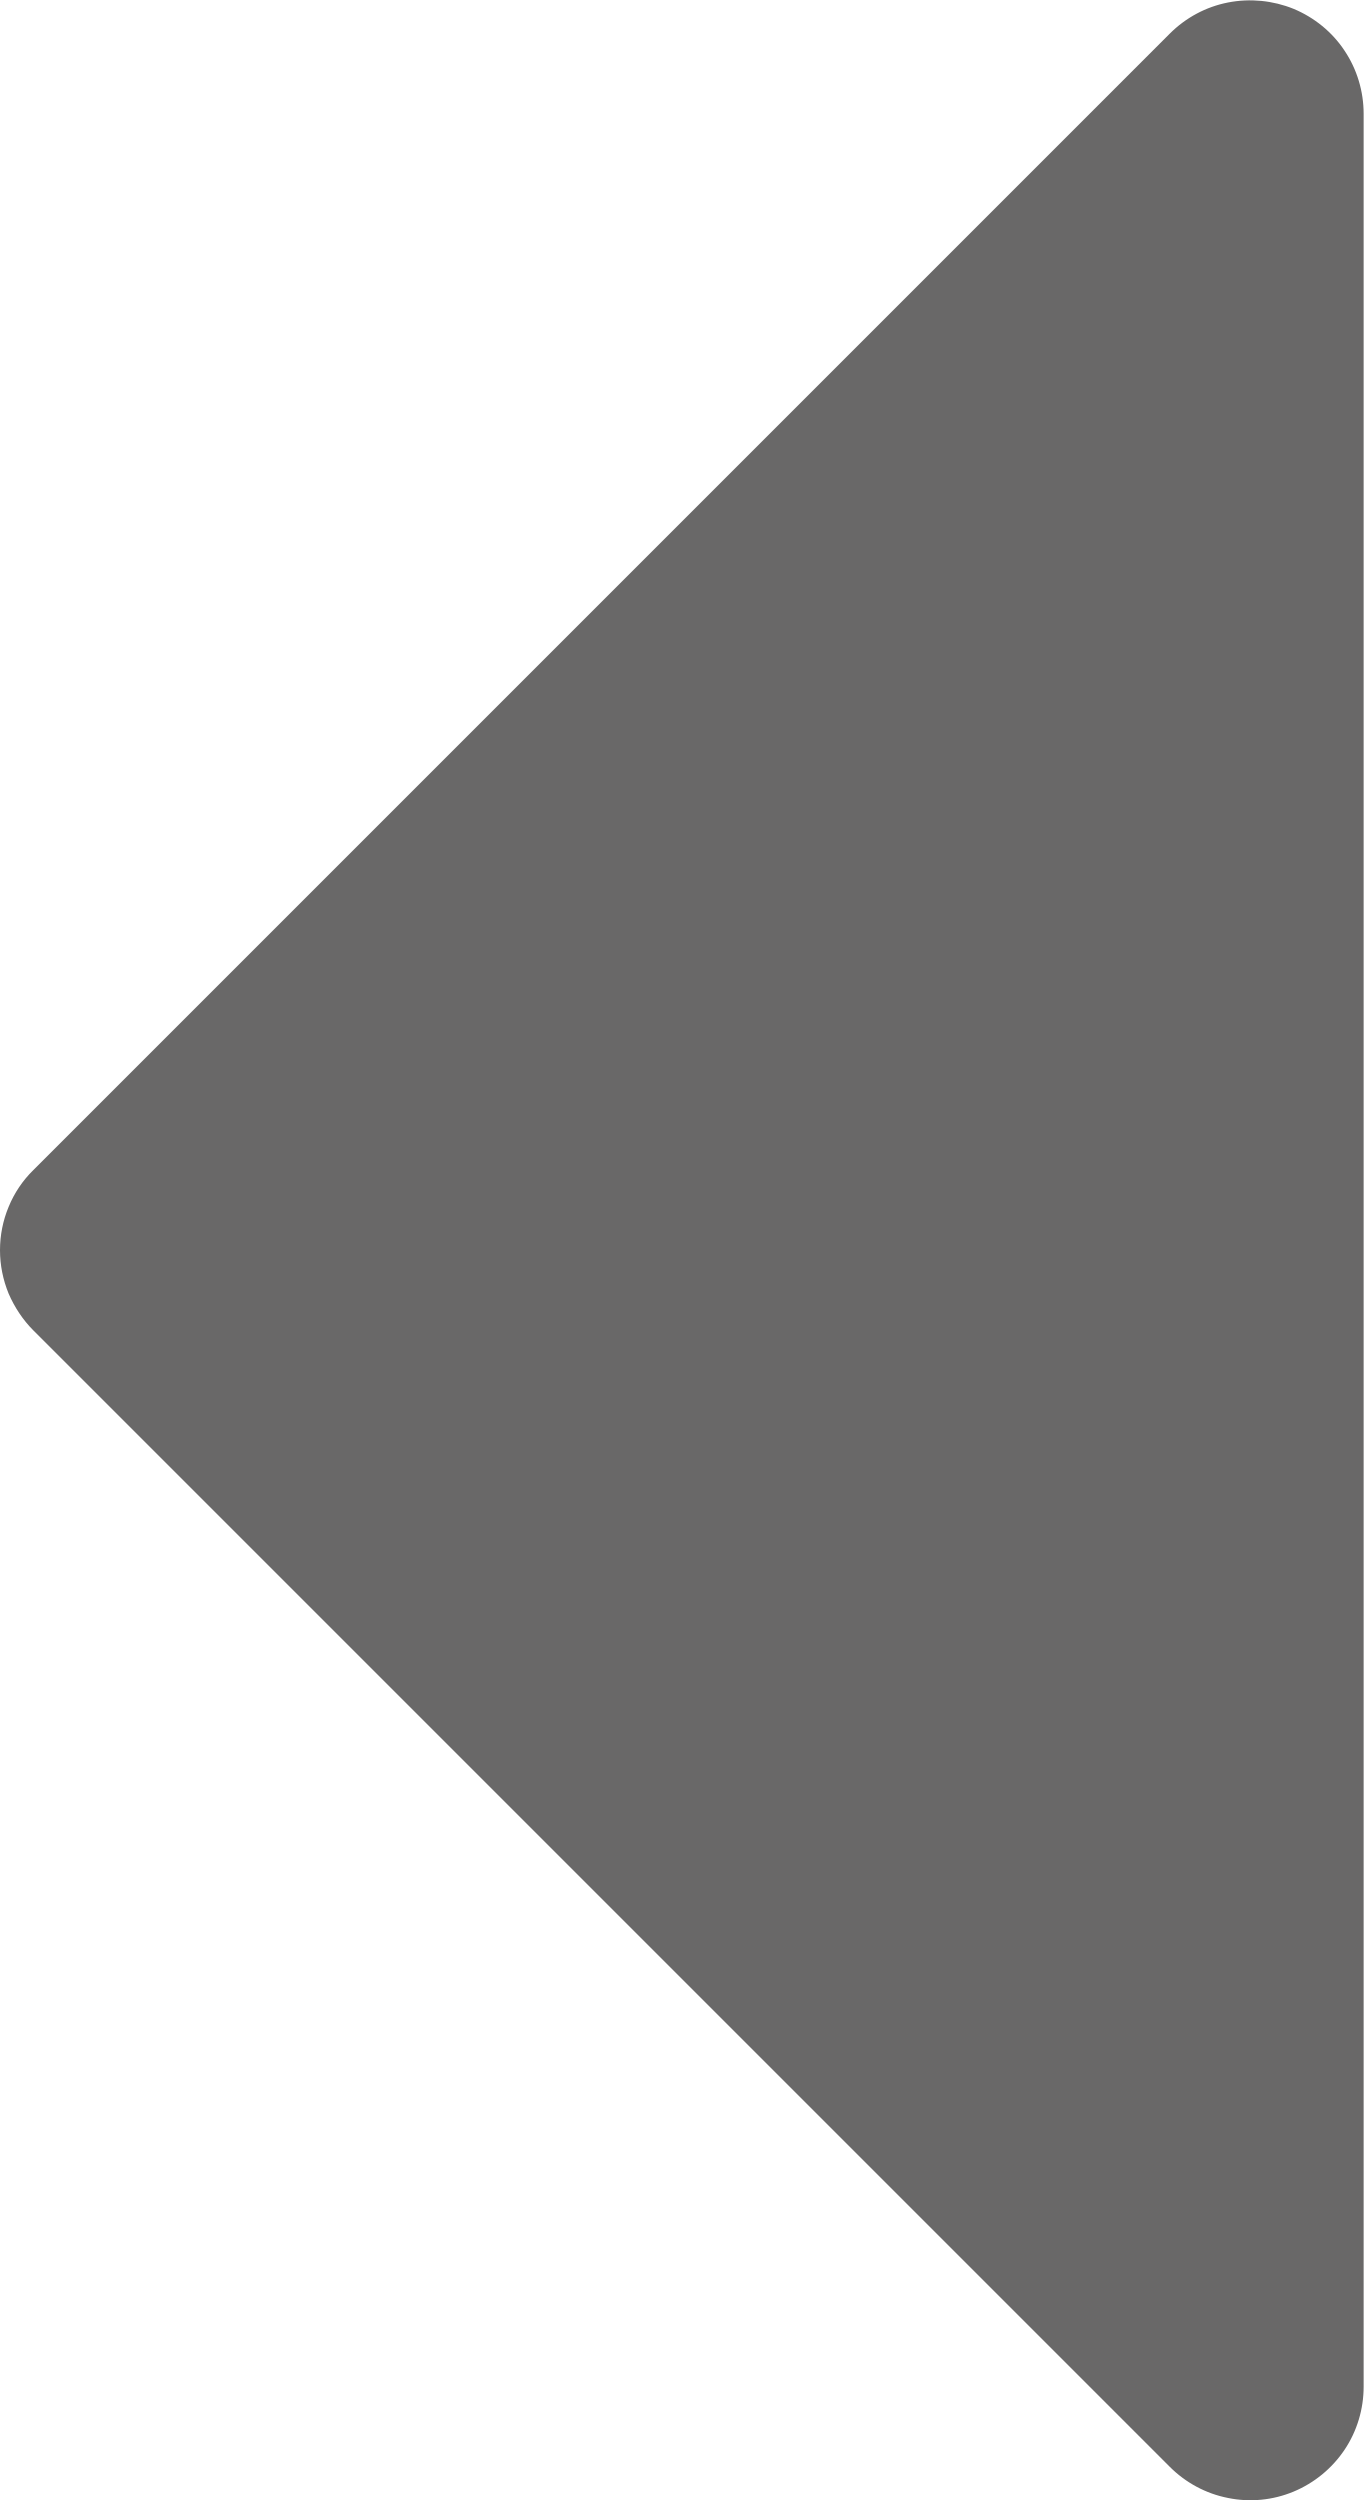
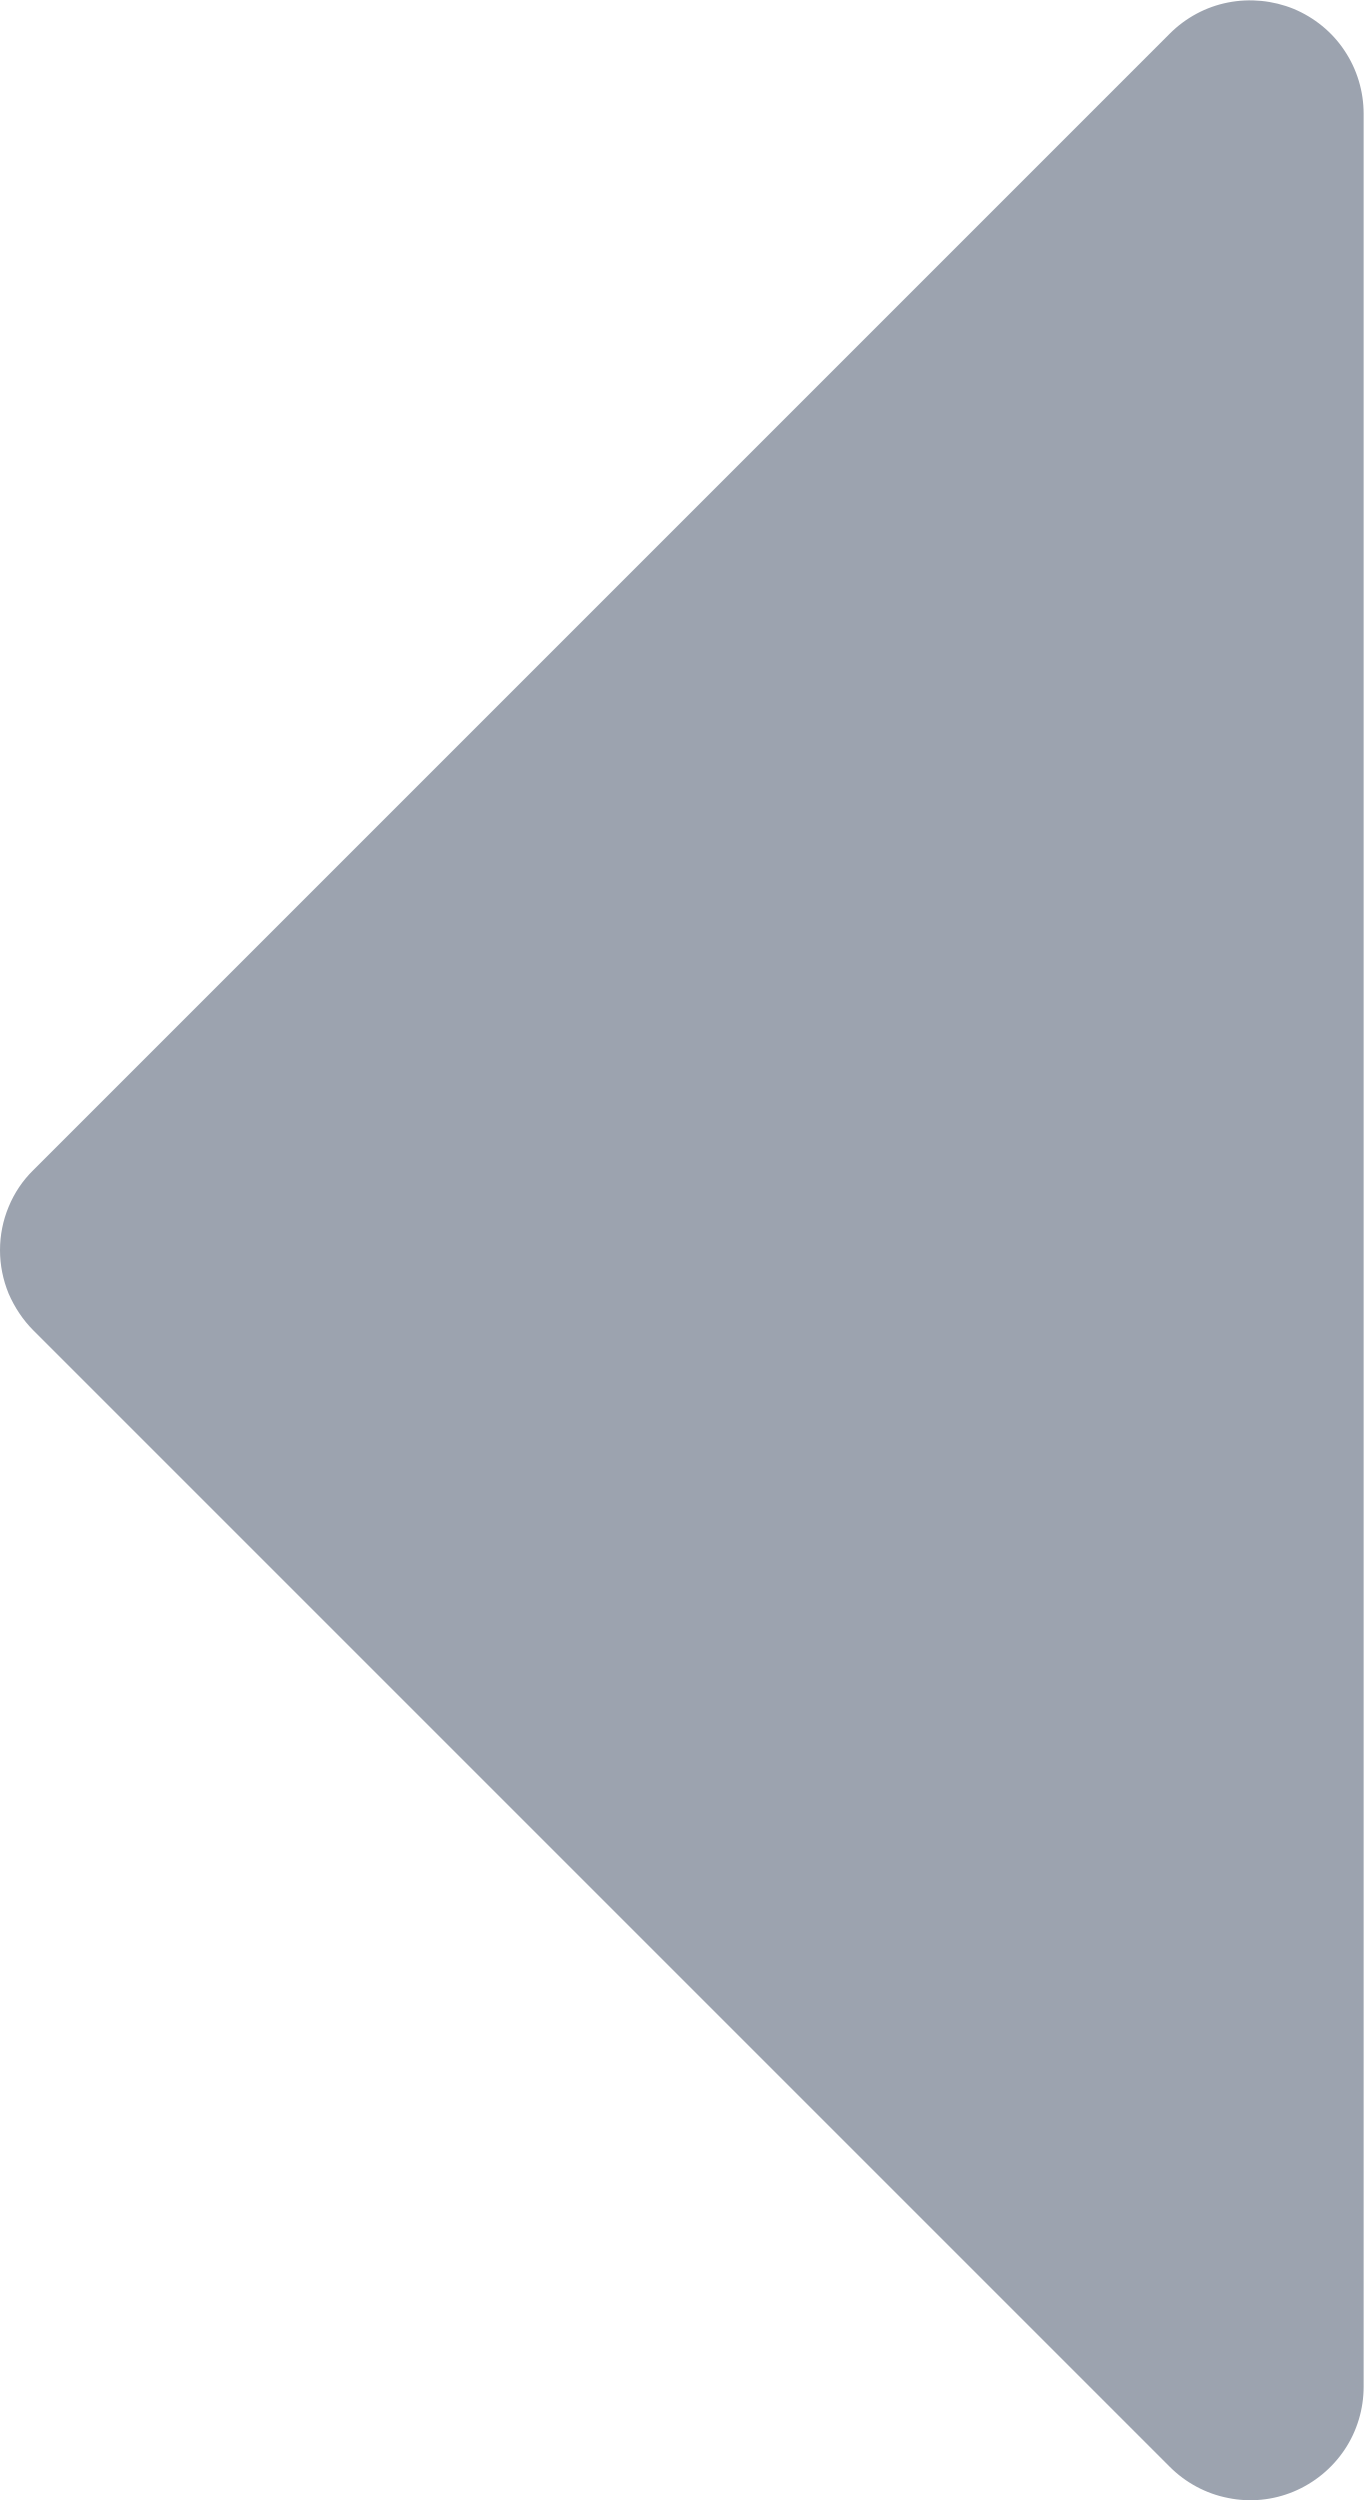
<svg xmlns="http://www.w3.org/2000/svg" fill="none" height="11" viewBox="0 0 6 11" width="6">
-   <path d="m5.147 10.854-5-5c-.046-.046-.083-.102-.109-.162-.025-.061-.038-.126-.038-.191 0-.066.013-.131.038-.191.025-.061.062-.116.109-.162l5-5c.07-.07.159-.118.256-.137.097-.019.198-.009.289.028.091.038.17.102.224.184.055.082.084.179.084.278v10c0.0.099-.029.196-.084.278-.055.082-.133.146-.224.184s-.192.048-.289.028c-.097-.019-.186-.067-.256-.137z" fill="#696868" />
+   <path d="m5.147 10.854-5-5c-.046-.046-.083-.102-.109-.162-.025-.061-.038-.126-.038-.191 0-.066.013-.131.038-.191.025-.061.062-.116.109-.162l5-5c.07-.07.159-.118.256-.137.097-.019.198-.009.289.028.091.038.17.102.224.184.055.082.084.179.084.278v10c0.0.099-.029.196-.084.278-.055.082-.133.146-.224.184s-.192.048-.289.028c-.097-.019-.186-.067-.256-.137z" fill="#9ca3af" />
</svg>
